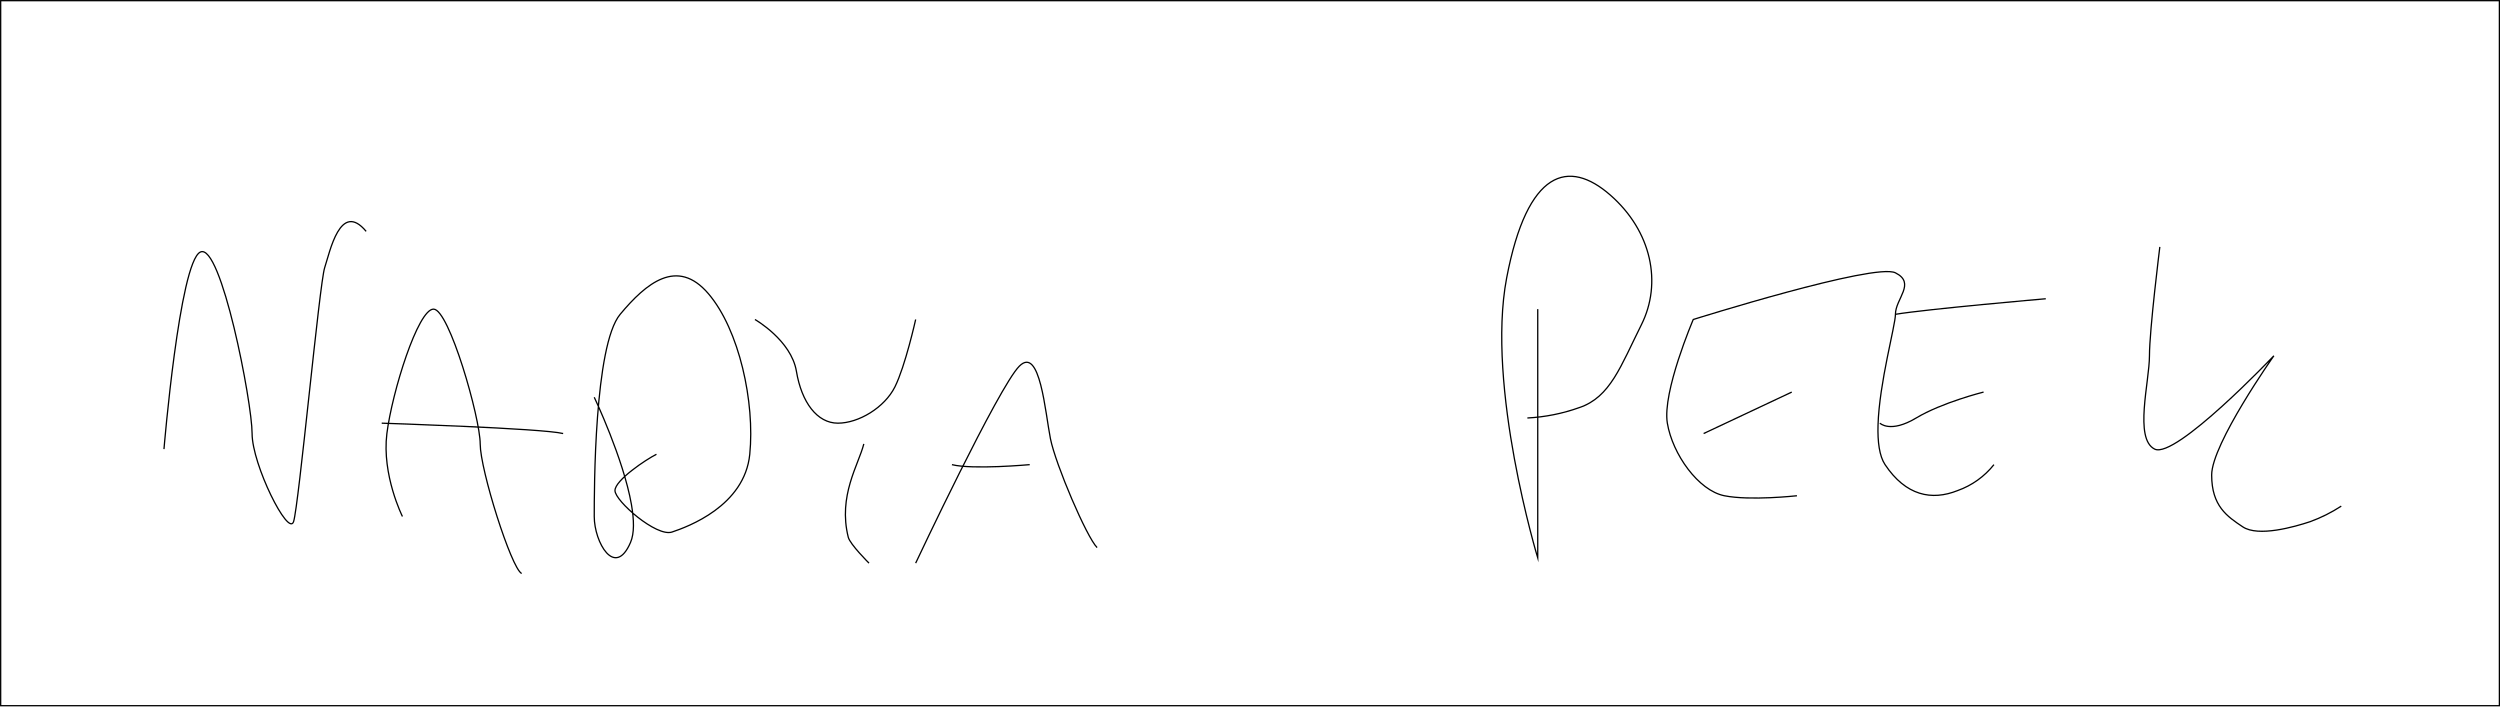
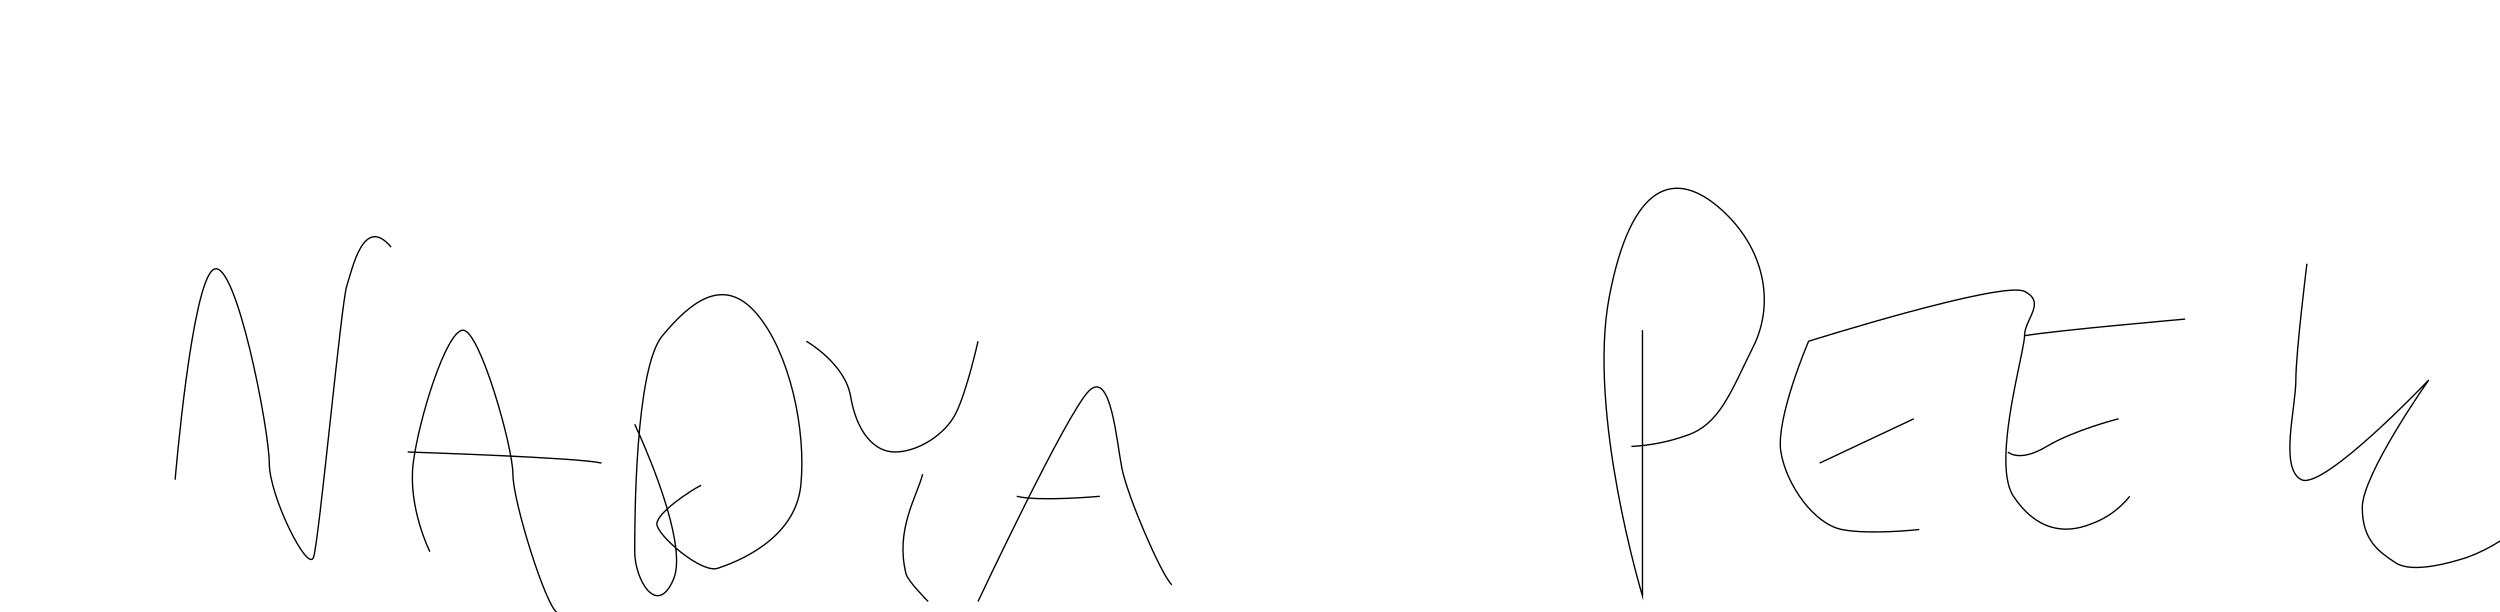
- <svg xmlns="http://www.w3.org/2000/svg" id="Layer_2" data-name="Layer 2" width="482.25" height="136.25" viewBox="0 0 482.25 136.25">
+ <svg xmlns="http://www.w3.org/2000/svg" id="Layer_2" data-name="Layer 2">
  <defs>
    <style>
      .cls-1 {
        fill: none;
        stroke: #000;
        stroke-miterlimit: 10;
        stroke-width: 0.25px;
      }
    </style>
  </defs>
  <path class="cls-1" d="M31.5,86.5s3-36,7-38,10,29,10,35,7,20,8,17,5-46,6-49,3-13,8-7" transform="translate(0.13 0.13)" />
  <path class="cls-1" d="M77.5,99.5s-4-8-3-16,6-24,9-24,9,21,9,26,6,24,8,25" transform="translate(0.13 0.13)" />
  <path class="cls-1" d="M73.5,81.5s31,1,35,2" transform="translate(0.13 0.13)" />
  <path class="cls-1" d="M114.5,76.5s5.62,11.81,7.17,20.67c.52,3,.58,5.58-.17,7.33-3,7-7,0-7-5s0-33,5-39,11-11,17-4,9,21,8,31-12,14-15,15-11-6-11-8,6-6,8-7" transform="translate(0.13 0.13)" />
  <path class="cls-1" d="M145.5,61.5s7,4,8,10,4,10,8,10,9-3,11-7,4-13,4-13" transform="translate(0.13 0.13)" />
  <path class="cls-1" d="M166.5,85.5c-1,4-5,10-3,18,.34,1.37,4,5,4,5" transform="translate(0.13 0.13)" />
  <path class="cls-1" d="M176.5,108.5s16-34,20-38,5,9,6,14,7,19,9,21" transform="translate(0.13 0.13)" />
  <path class="cls-1" d="M183.5,89.5c4,1,15,0,15,0" transform="translate(0.13 0.13)" />
  <path class="cls-1" d="M296.5,59.5v48s-10-33-6-54,12-23,20-16,10,17,6,25-6,14-12,16a35,35,0,0,1-10,2" transform="translate(0.13 0.13)" />
  <path class="cls-1" d="M346.5,95.5s-9,1-14,0-10-8-11-14,5-20,5-20,35-11,39-9,0,5,0,8c0,2.16-3.12,13.18-3.36,21.4-.09,3.17.25,5.93,1.36,7.6,4,6,9,7,14,5a15.64,15.64,0,0,0,7-5" transform="translate(0.13 0.13)" />
  <line class="cls-1" x1="345.63" y1="75.63" x2="328.63" y2="83.63" />
  <path class="cls-1" d="M382.5,75.5s-8,2-13,5-7,1-7,1" transform="translate(0.13 0.13)" />
  <path class="cls-1" d="M394.5,57.5s-23,2-29,3" transform="translate(0.13 0.13)" />
  <path class="cls-1" d="M416.5,47.5s-2,16-2,21-3,16,1,18,23-18,23-18-12,17-12,23,3,8,6,10,10,0,13-1a29.54,29.54,0,0,0,6-3" transform="translate(0.13 0.13)" />
-   <rect class="cls-1" x="0.13" y="0.13" width="482" height="136" />
</svg>
